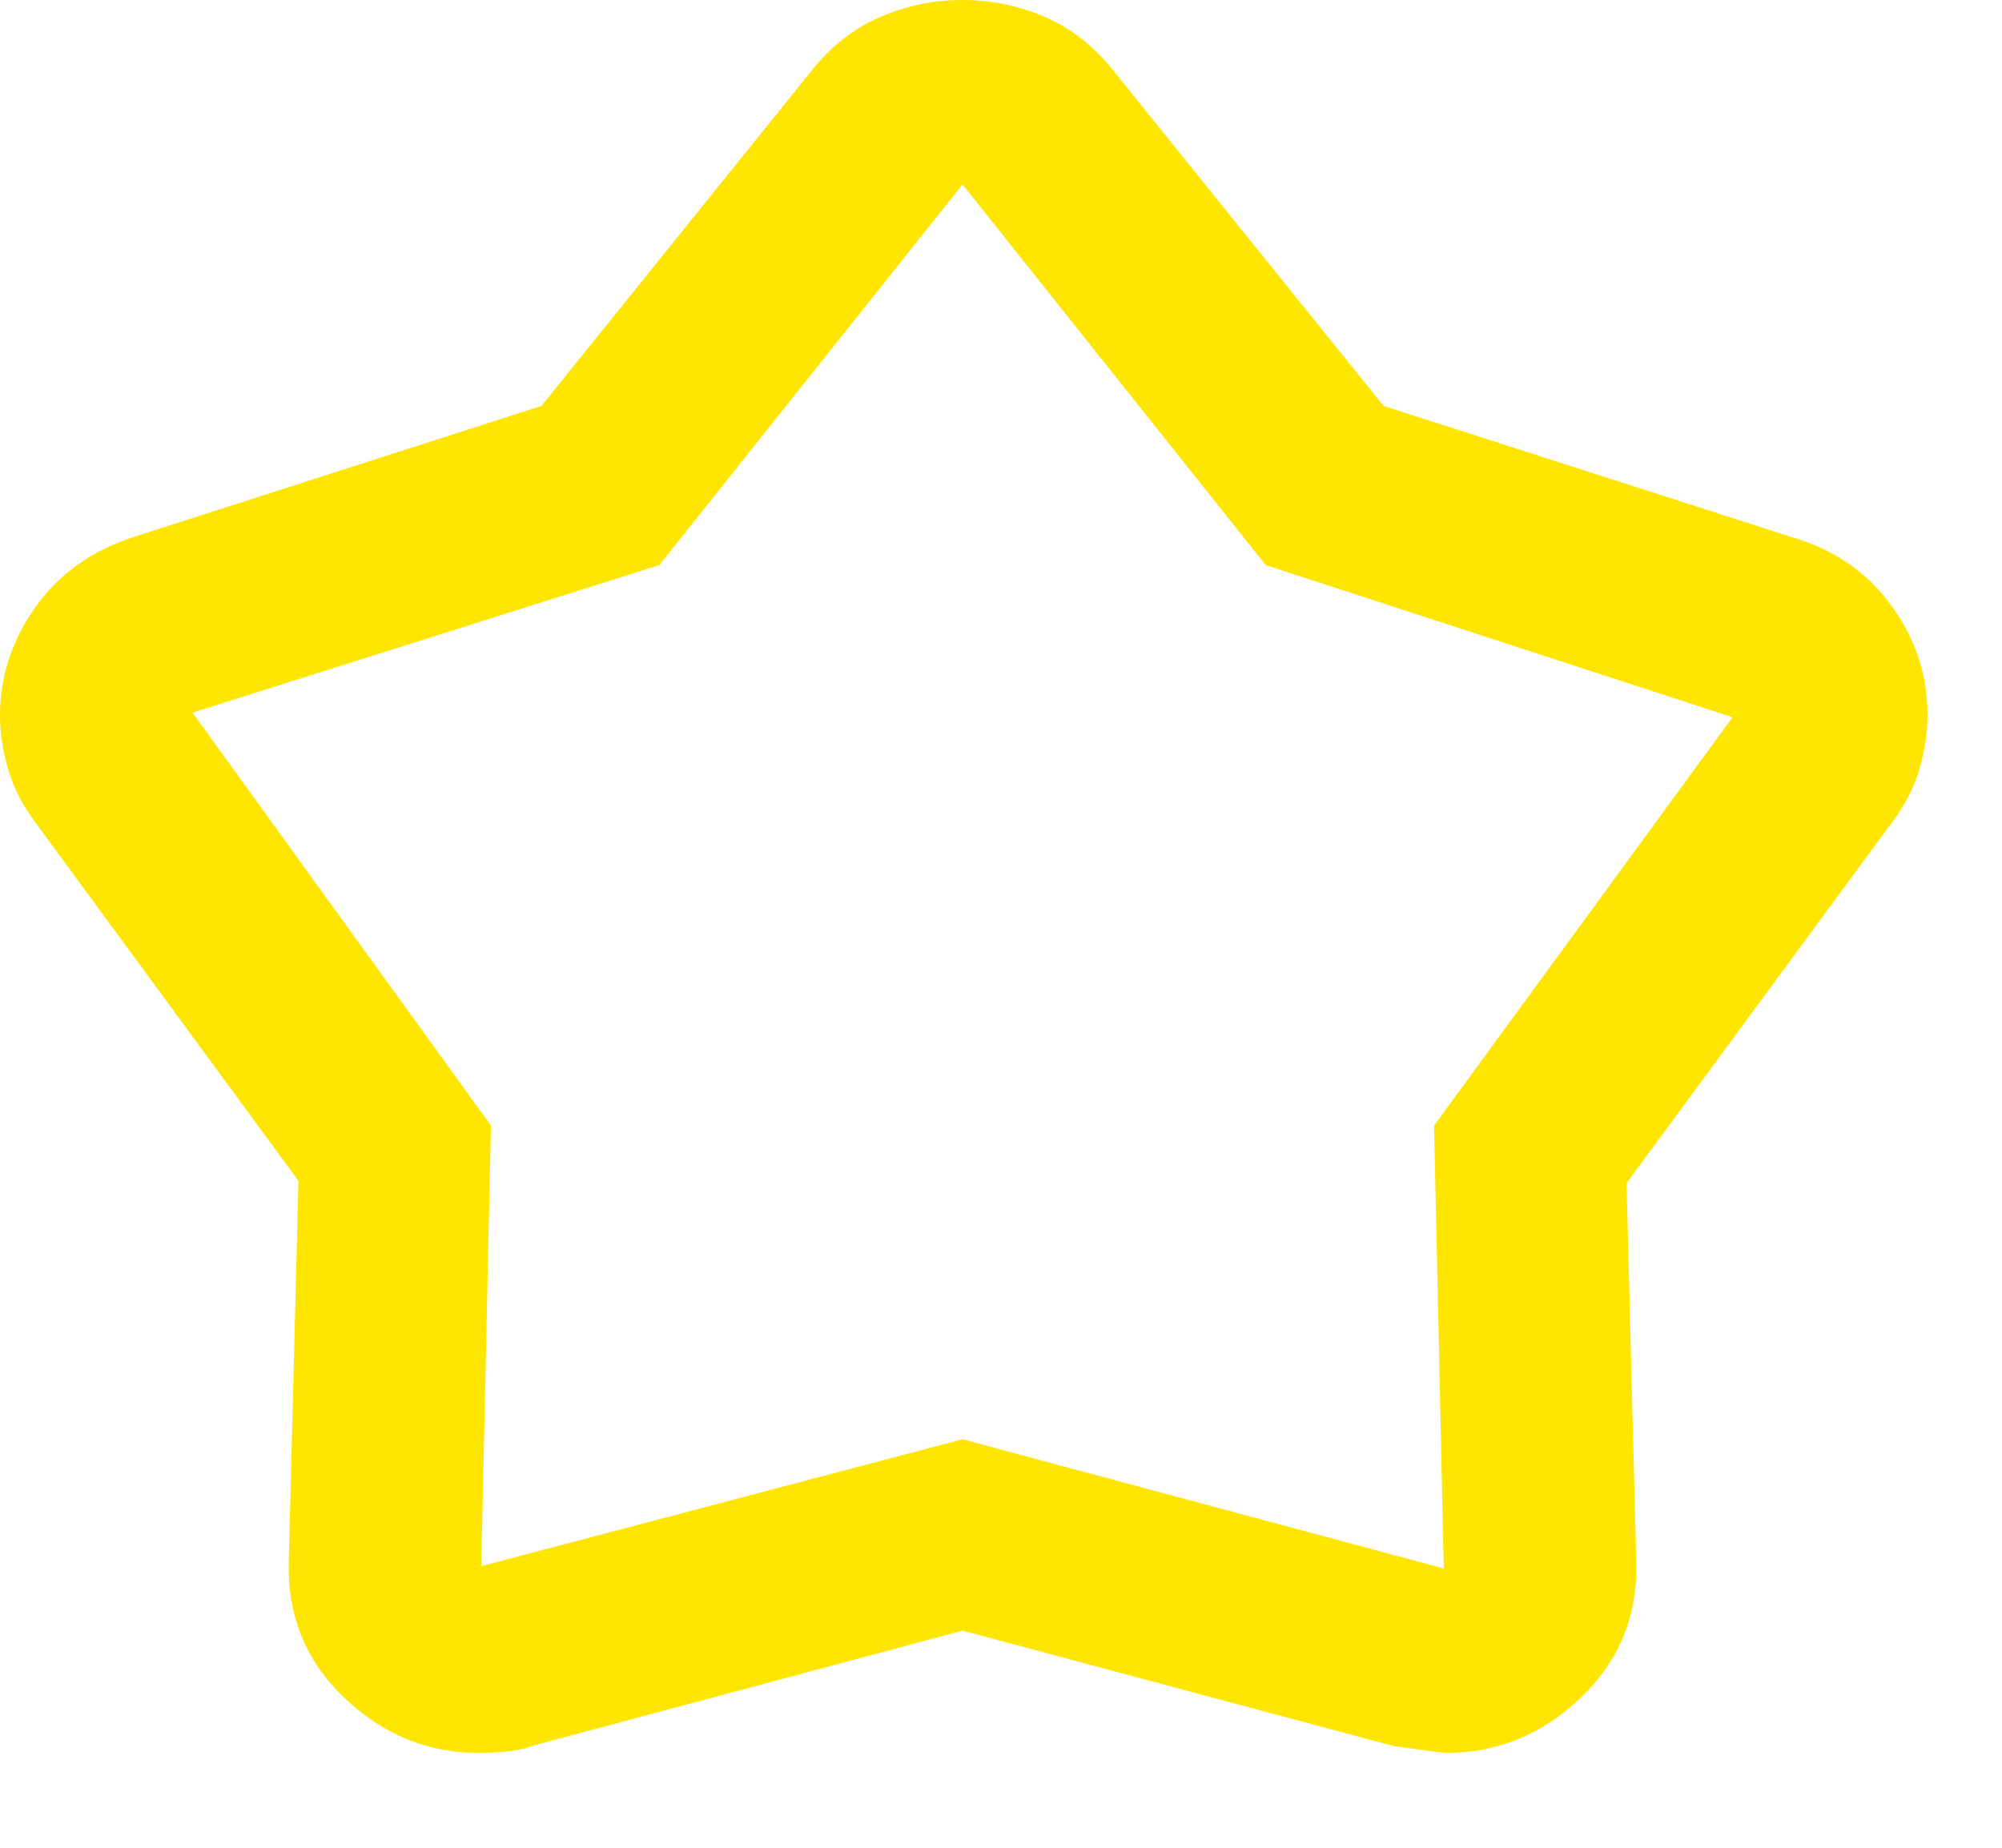
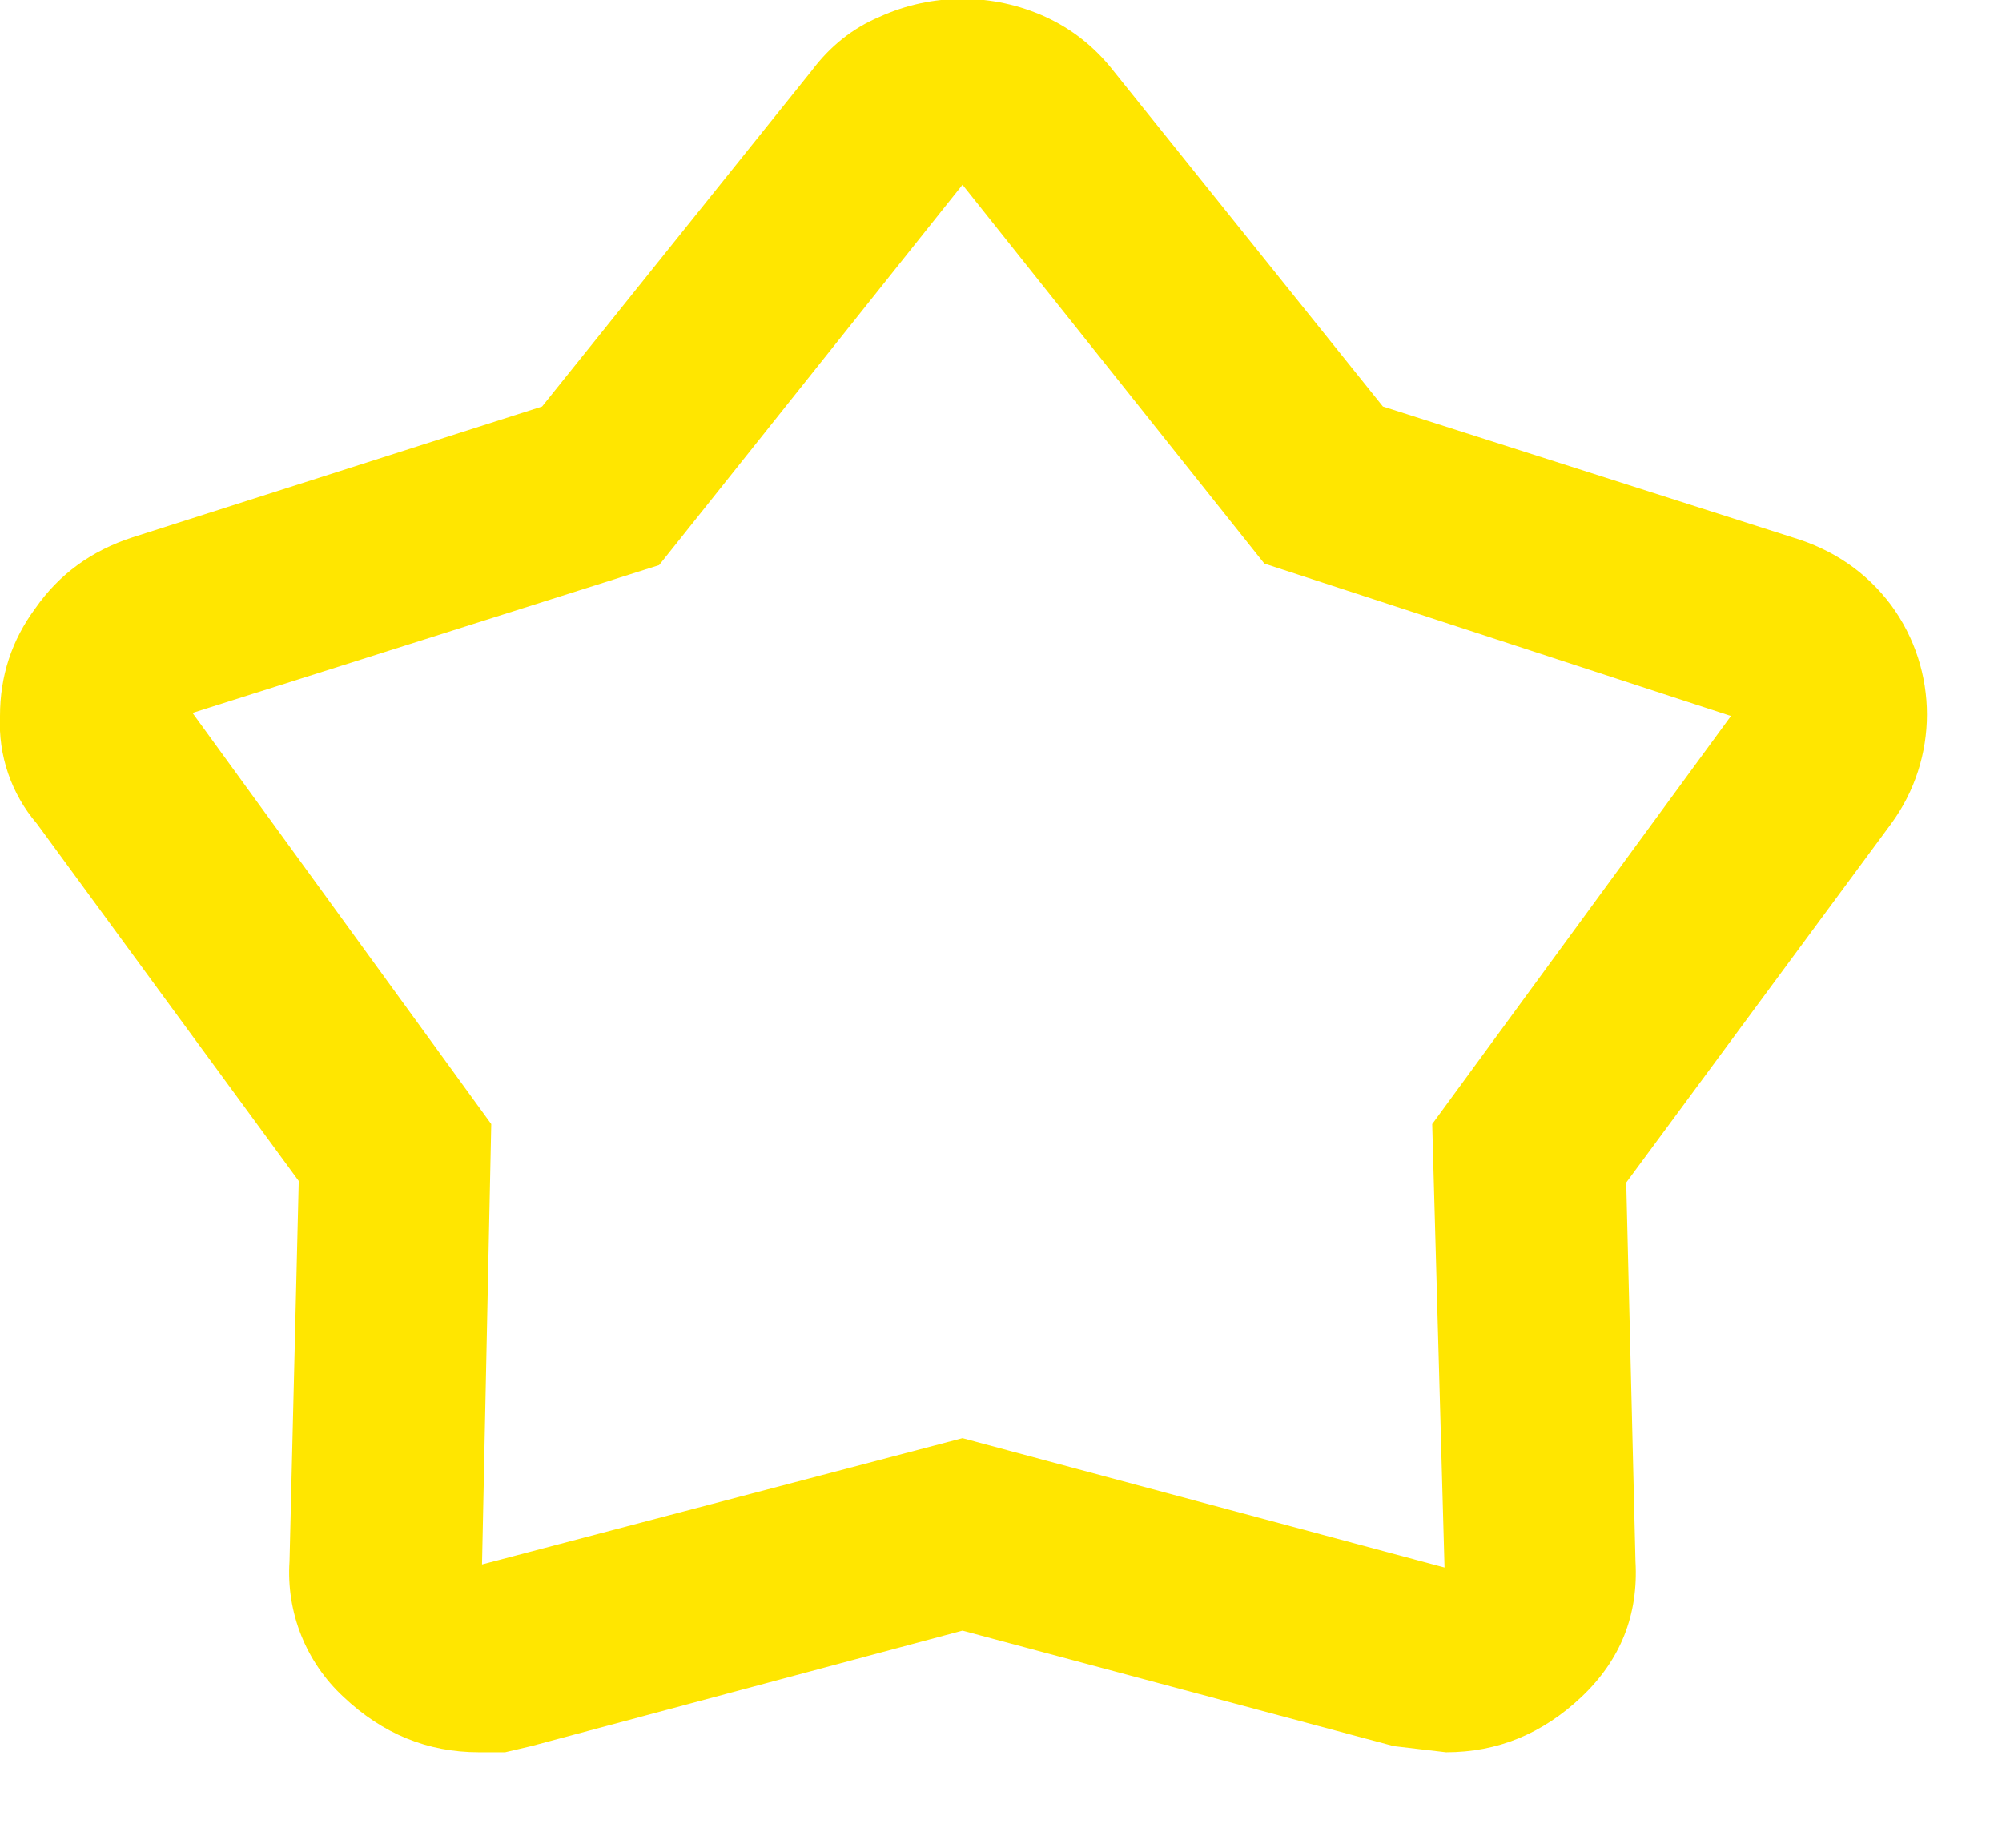
- <svg xmlns="http://www.w3.org/2000/svg" width="13" height="12" viewBox="0 0 13 12" fill="none">
-   <path d="M3.516 2.636L5.266 0.464C5.391 0.305 5.539 0.187 5.711 0.112C5.883 0.037 6.062 0 6.25 0C6.438 0 6.617 0.037 6.789 0.112C6.961 0.187 7.109 0.305 7.234 0.464L8.984 2.636L11.641 3.49C11.912 3.57 12.125 3.717 12.281 3.932C12.438 4.147 12.516 4.384 12.516 4.643C12.516 4.763 12.497 4.883 12.461 5.003C12.425 5.123 12.365 5.238 12.281 5.347L10.562 7.684L10.625 10.141C10.635 10.49 10.516 10.785 10.266 11.024C10.016 11.264 9.724 11.384 9.391 11.384C9.37 11.384 9.255 11.369 9.047 11.339L6.25 10.59L3.453 11.339C3.401 11.359 3.344 11.371 3.281 11.376C3.219 11.381 3.161 11.384 3.109 11.384C2.776 11.384 2.484 11.264 2.234 11.024C1.984 10.785 1.865 10.49 1.875 10.141L1.938 7.669L0.234 5.347C0.151 5.238 0.091 5.123 0.055 5.003C0.018 4.883 0 4.763 0 4.643C0 4.394 0.076 4.162 0.227 3.947C0.378 3.732 0.589 3.58 0.859 3.49L3.516 2.636ZM4.281 3.67L1.25 4.628L3.188 7.31L3.125 10.171L6.25 9.347L9.375 10.186L9.312 7.31L11.25 4.658L8.219 3.67L6.25 1.198L4.281 3.67Z" fill="#FFE600" />
+ <svg xmlns="http://www.w3.org/2000/svg" width="13" height="12" fill="none" viewBox="0 0 13 12">
+   <path fill="#ffe600" d="M3.52 2.64 5.27.46q.18-.24.44-.35a1.3 1.3 0 0 1 1.08 0q.26.12.44.35l1.75 2.18 2.66.85q.4.12.64.44a1.2 1.2 0 0 1 0 1.42l-1.72 2.33.06 2.46q.03.52-.35.88t-.88.36l-.34-.04-2.8-.75-2.8.75-.17.04h-.17q-.5 0-.88-.36a1.1 1.1 0 0 1-.35-.88l.06-2.47-1.7-2.32a1 1 0 0 1-.24-.7q0-.39.23-.7.23-.33.63-.46zm.76 1.03-3.03.96L3.19 7.3l-.06 2.86 3.12-.82 3.13.84L9.3 7.3l1.94-2.65-3.03-.99L6.25 1.2z" />
</svg>
